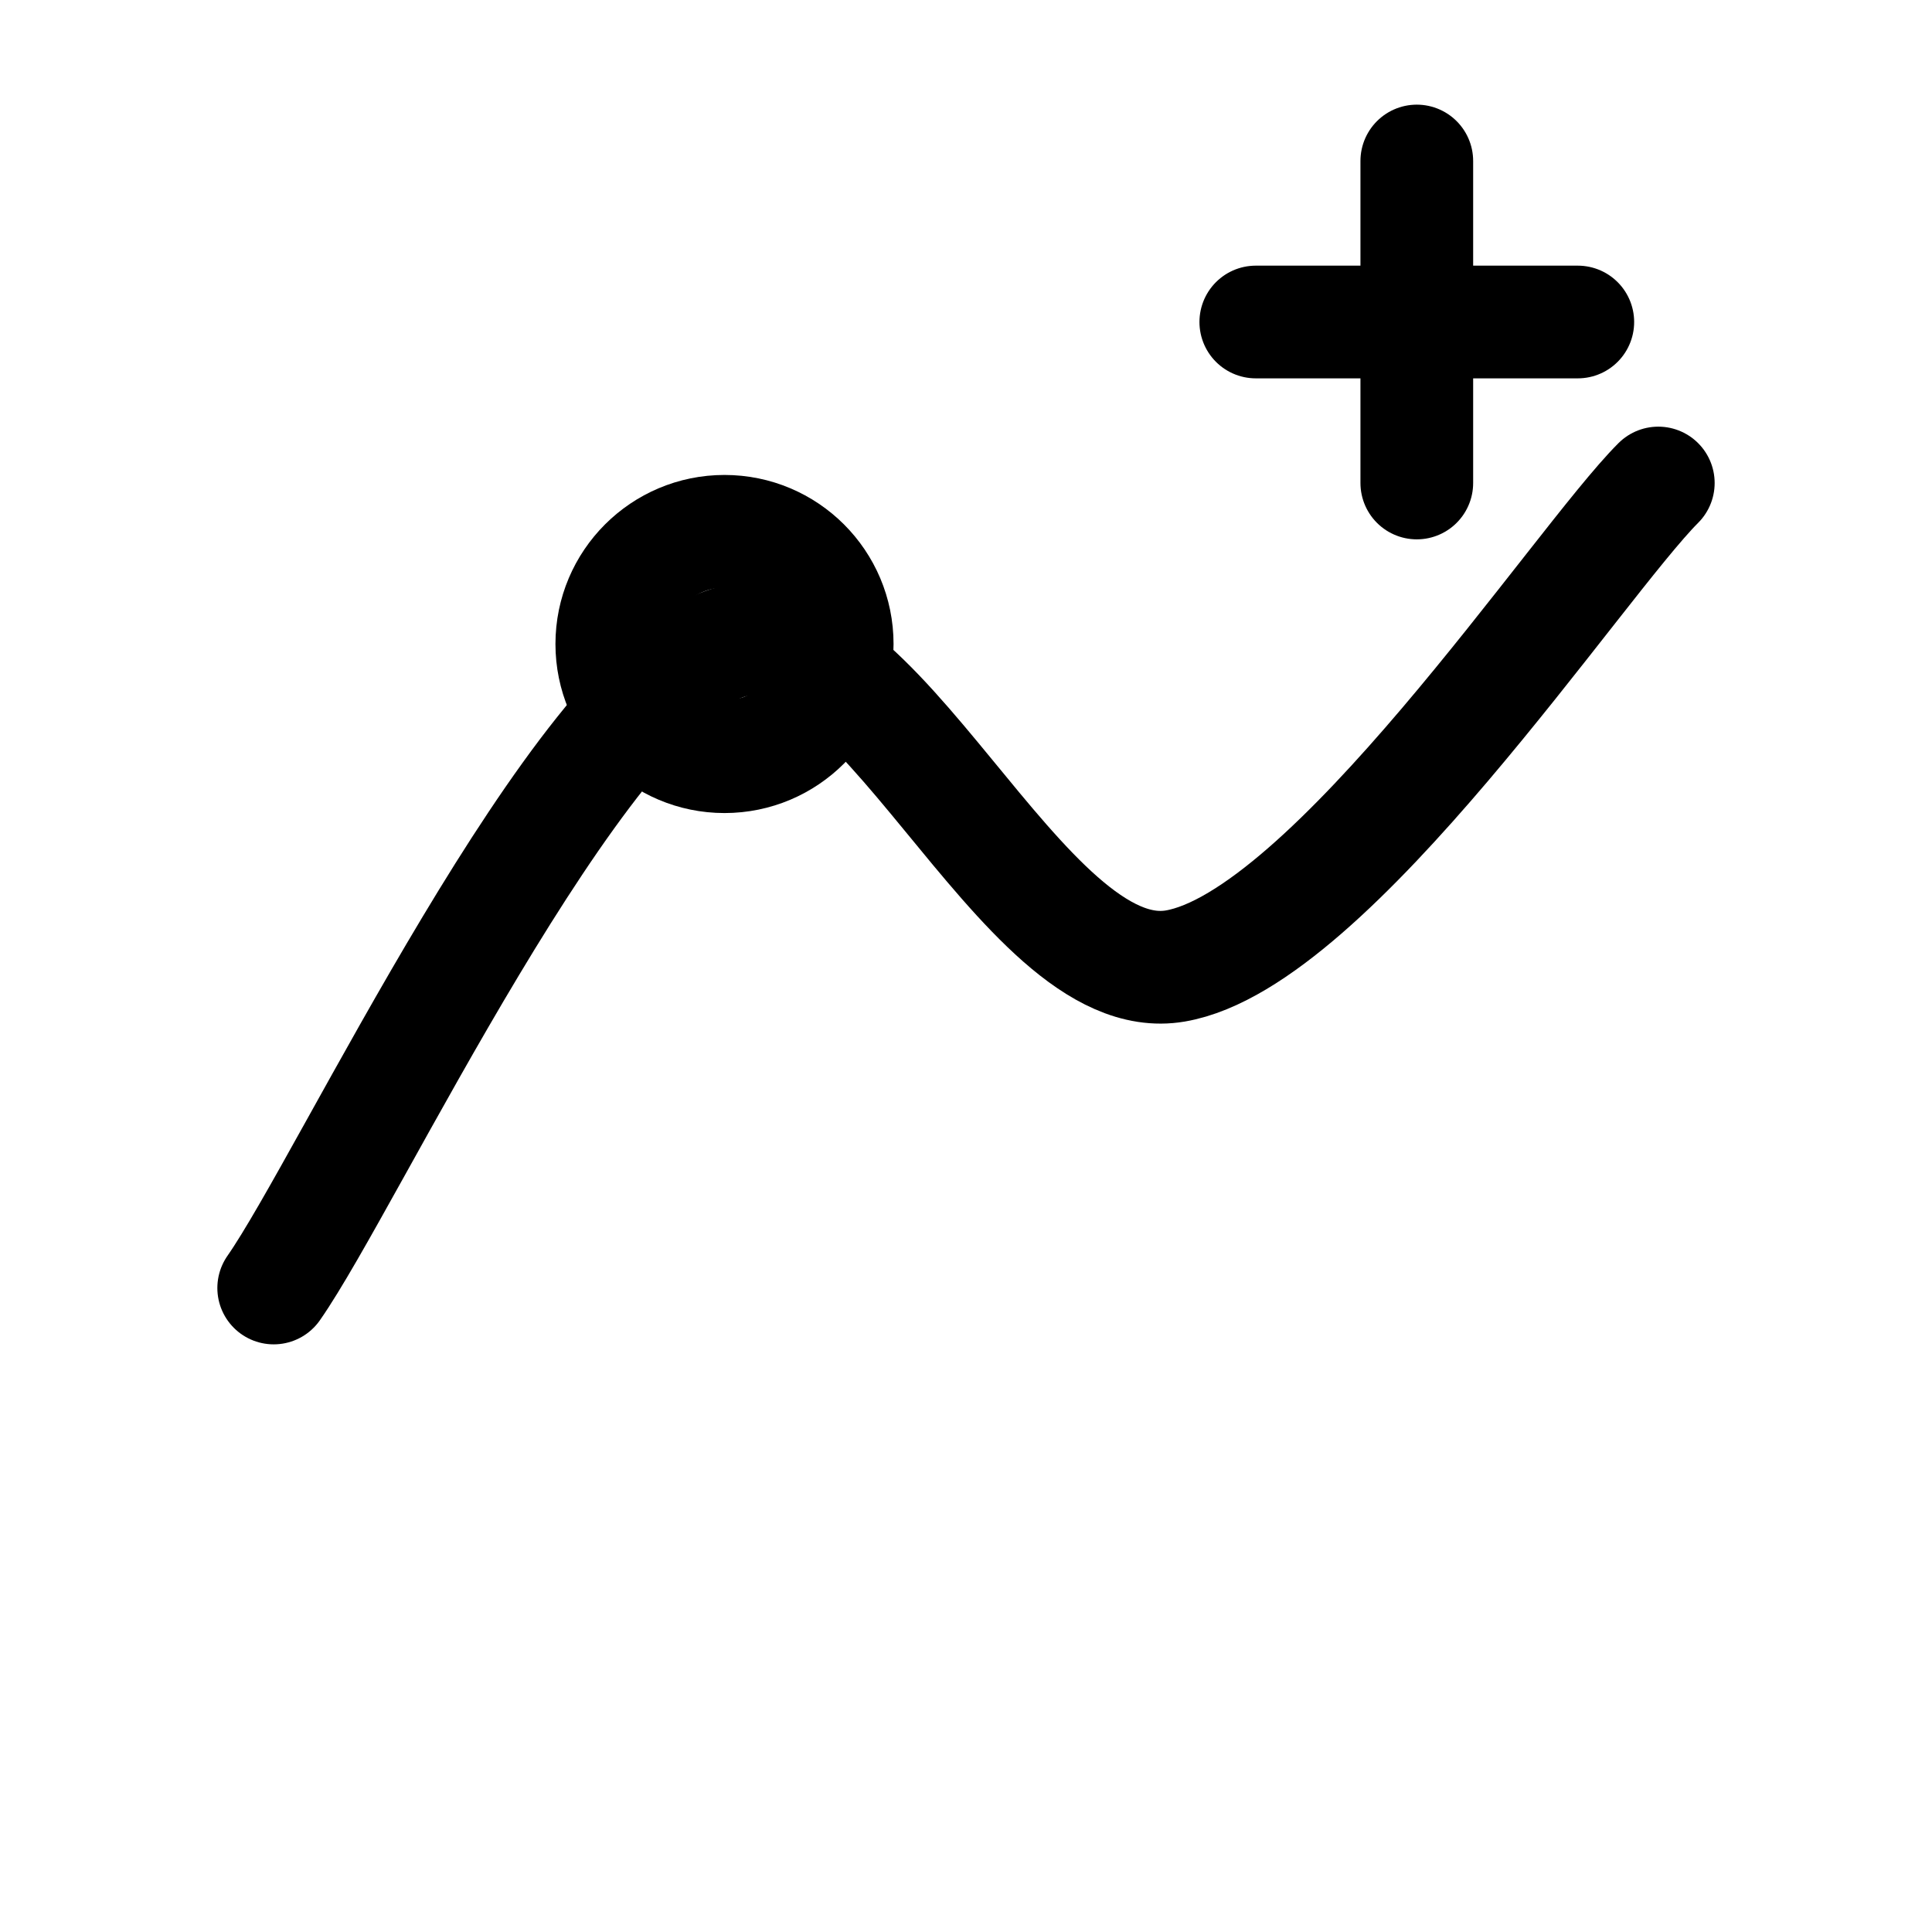
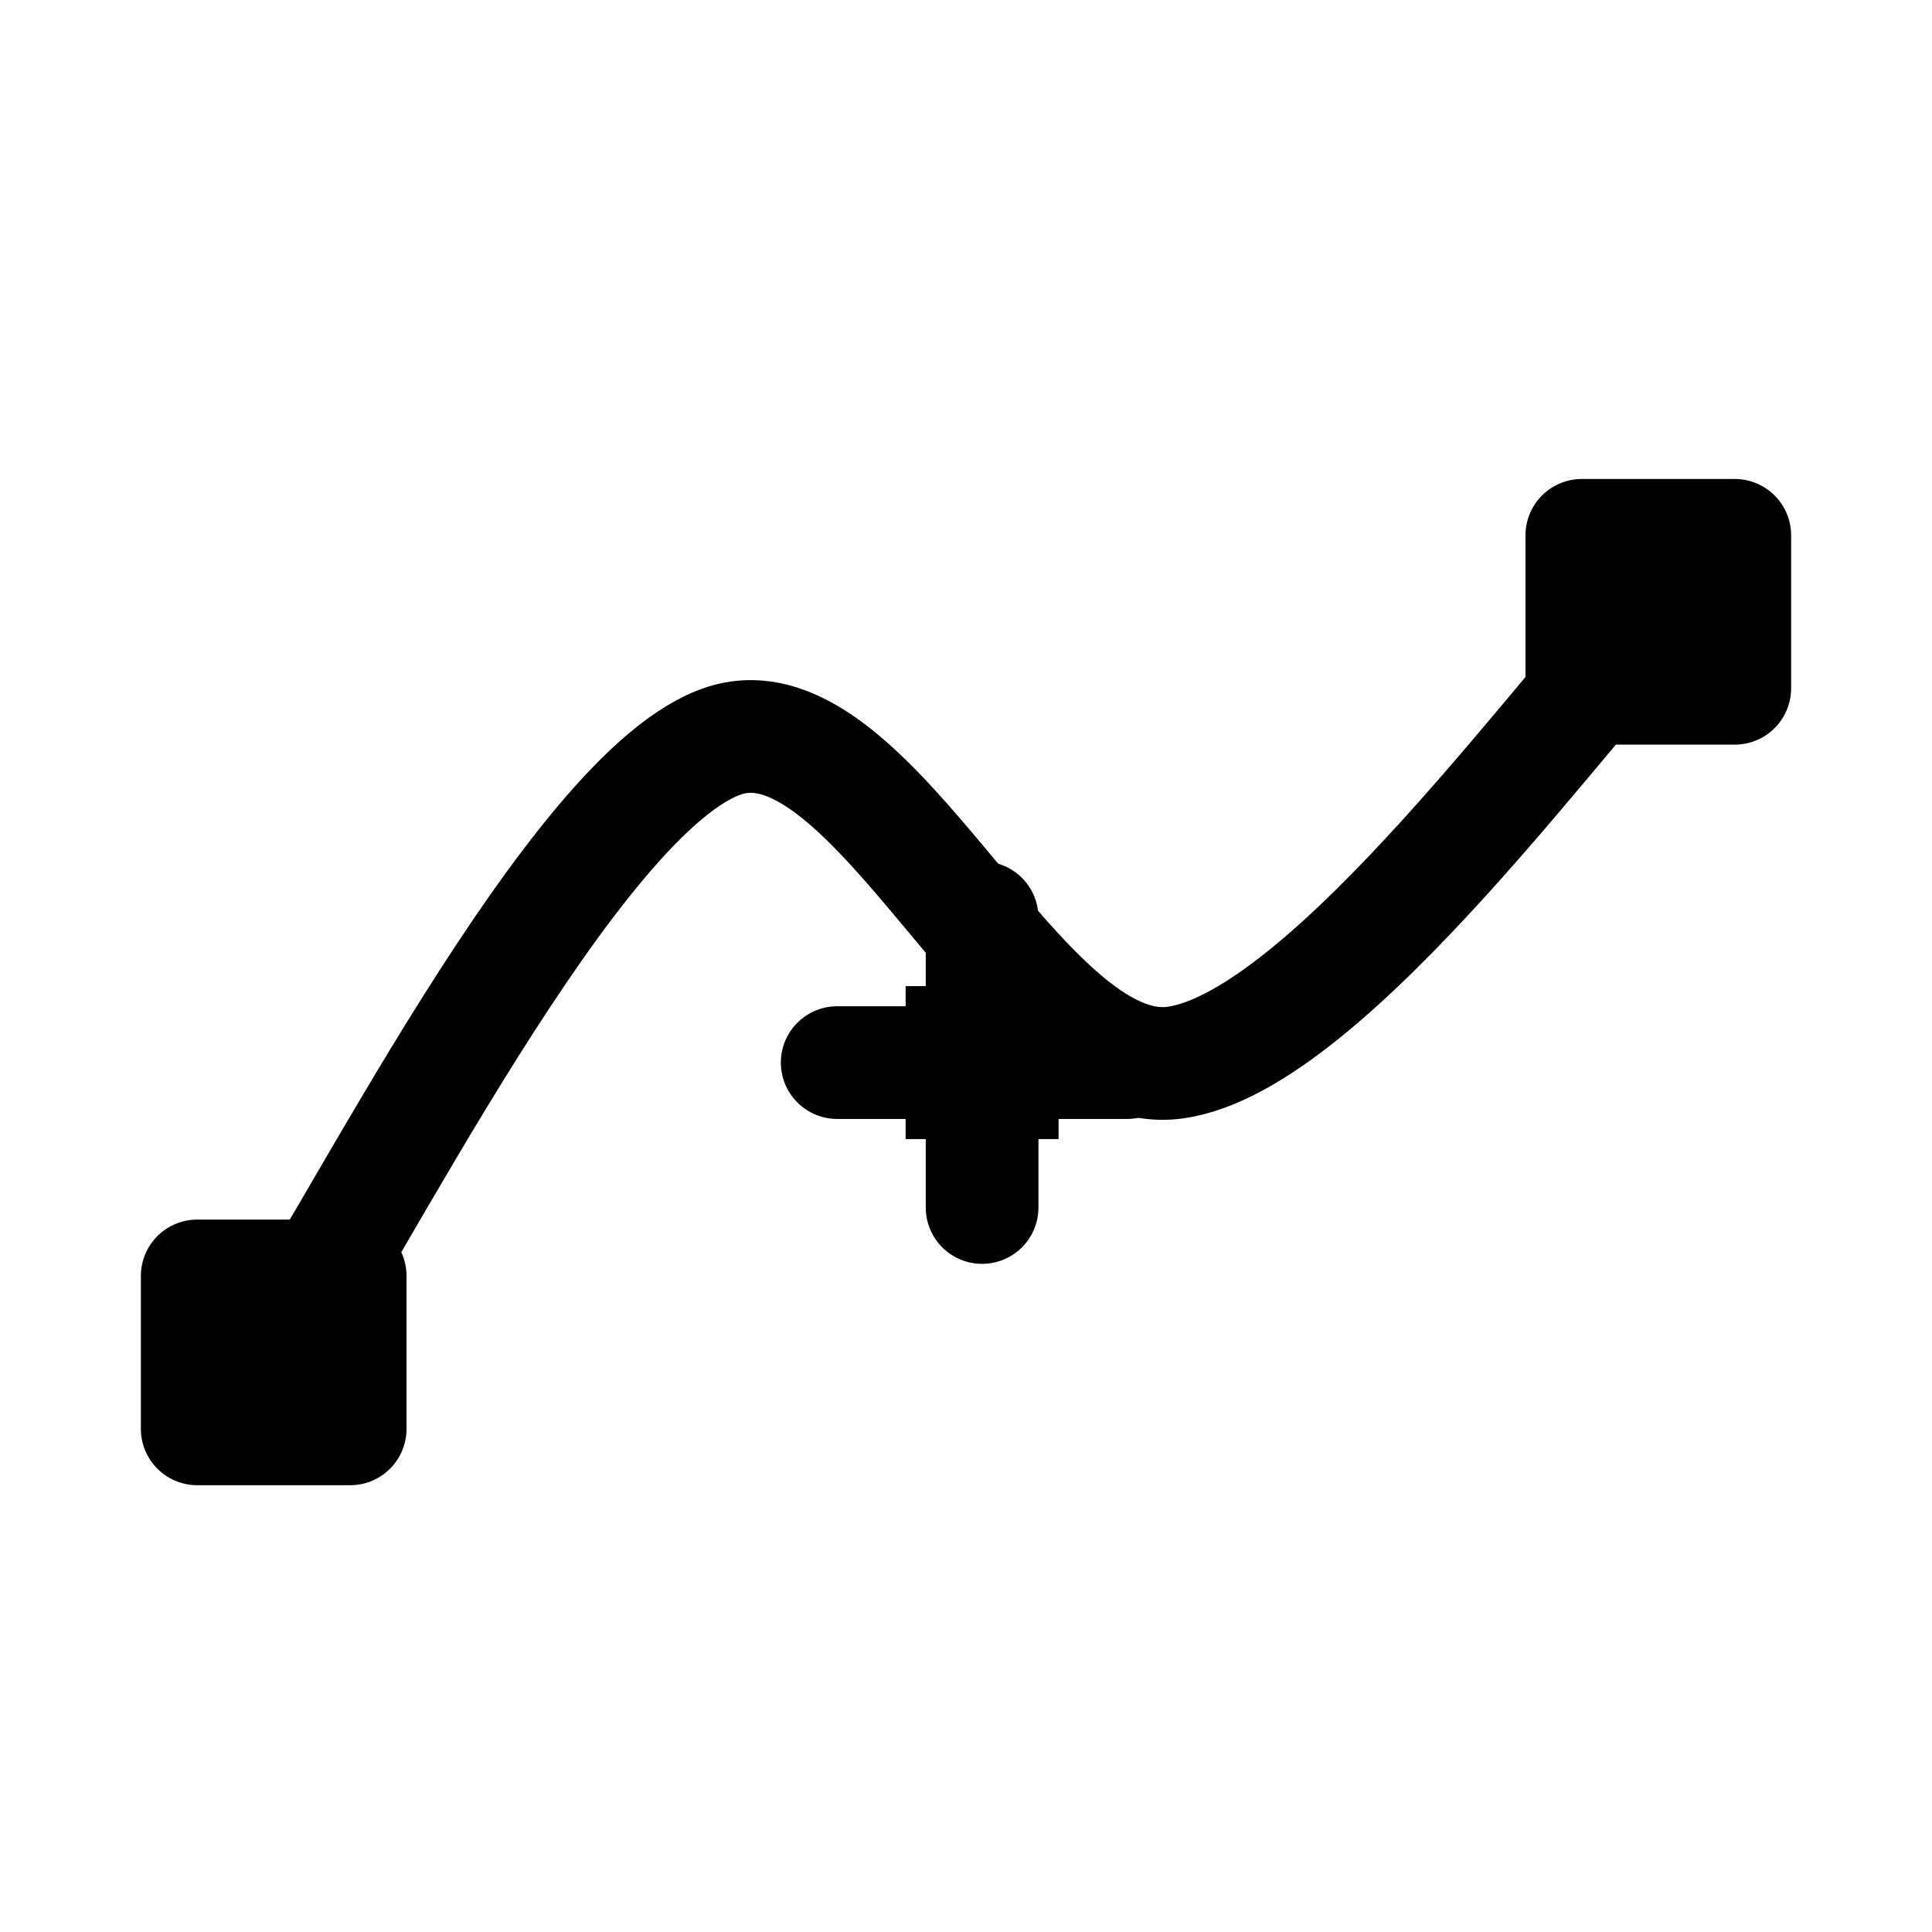
<svg xmlns="http://www.w3.org/2000/svg" viewBox="0 0 24 24" width="24" height="24" fill="none" stroke="currentColor" stroke-width="1.4" stroke-linecap="round" stroke-linejoin="round">
-   <path d="M3.4,16C4.33,14.67 7.13,8.67 9,8C10.87,7.33 12.67,12.33 14.6,12C16.53,11.67 19.6,7 20.6,6" />
-   <path d="M7.6,8A1.4,1.4 0 1,0 10.4,8A1.4,1.4 0 1,0 7.6,8Z" />
-   <path d="M17.6,2L17.6,6" />
-   <path d="M15.6,4L19.6,4" />
+   <path d="M3.4,16.8C4.33,15.53 7.13,9.8 9,9.2C10.87,8.6 12.67,13.47 14.6,13.2C16.53,12.93 19.6,8.53 20.6,7.6" />
+   <path d="M2.45,15.85L4.35,15.85L4.35,17.75L2.45,17.75Z M19.65,6.65L21.55,6.65L21.55,8.55L19.65,8.55Z" />
+   <path d="M12.2,11.4L12.2,15 M10.4,13.2L14,13.2" />
+   <path d="M11.25,12.25L13.15,12.25L13.15,14.15L11.25,14.15Z" fill="currentColor" stroke="none" />
</svg>
